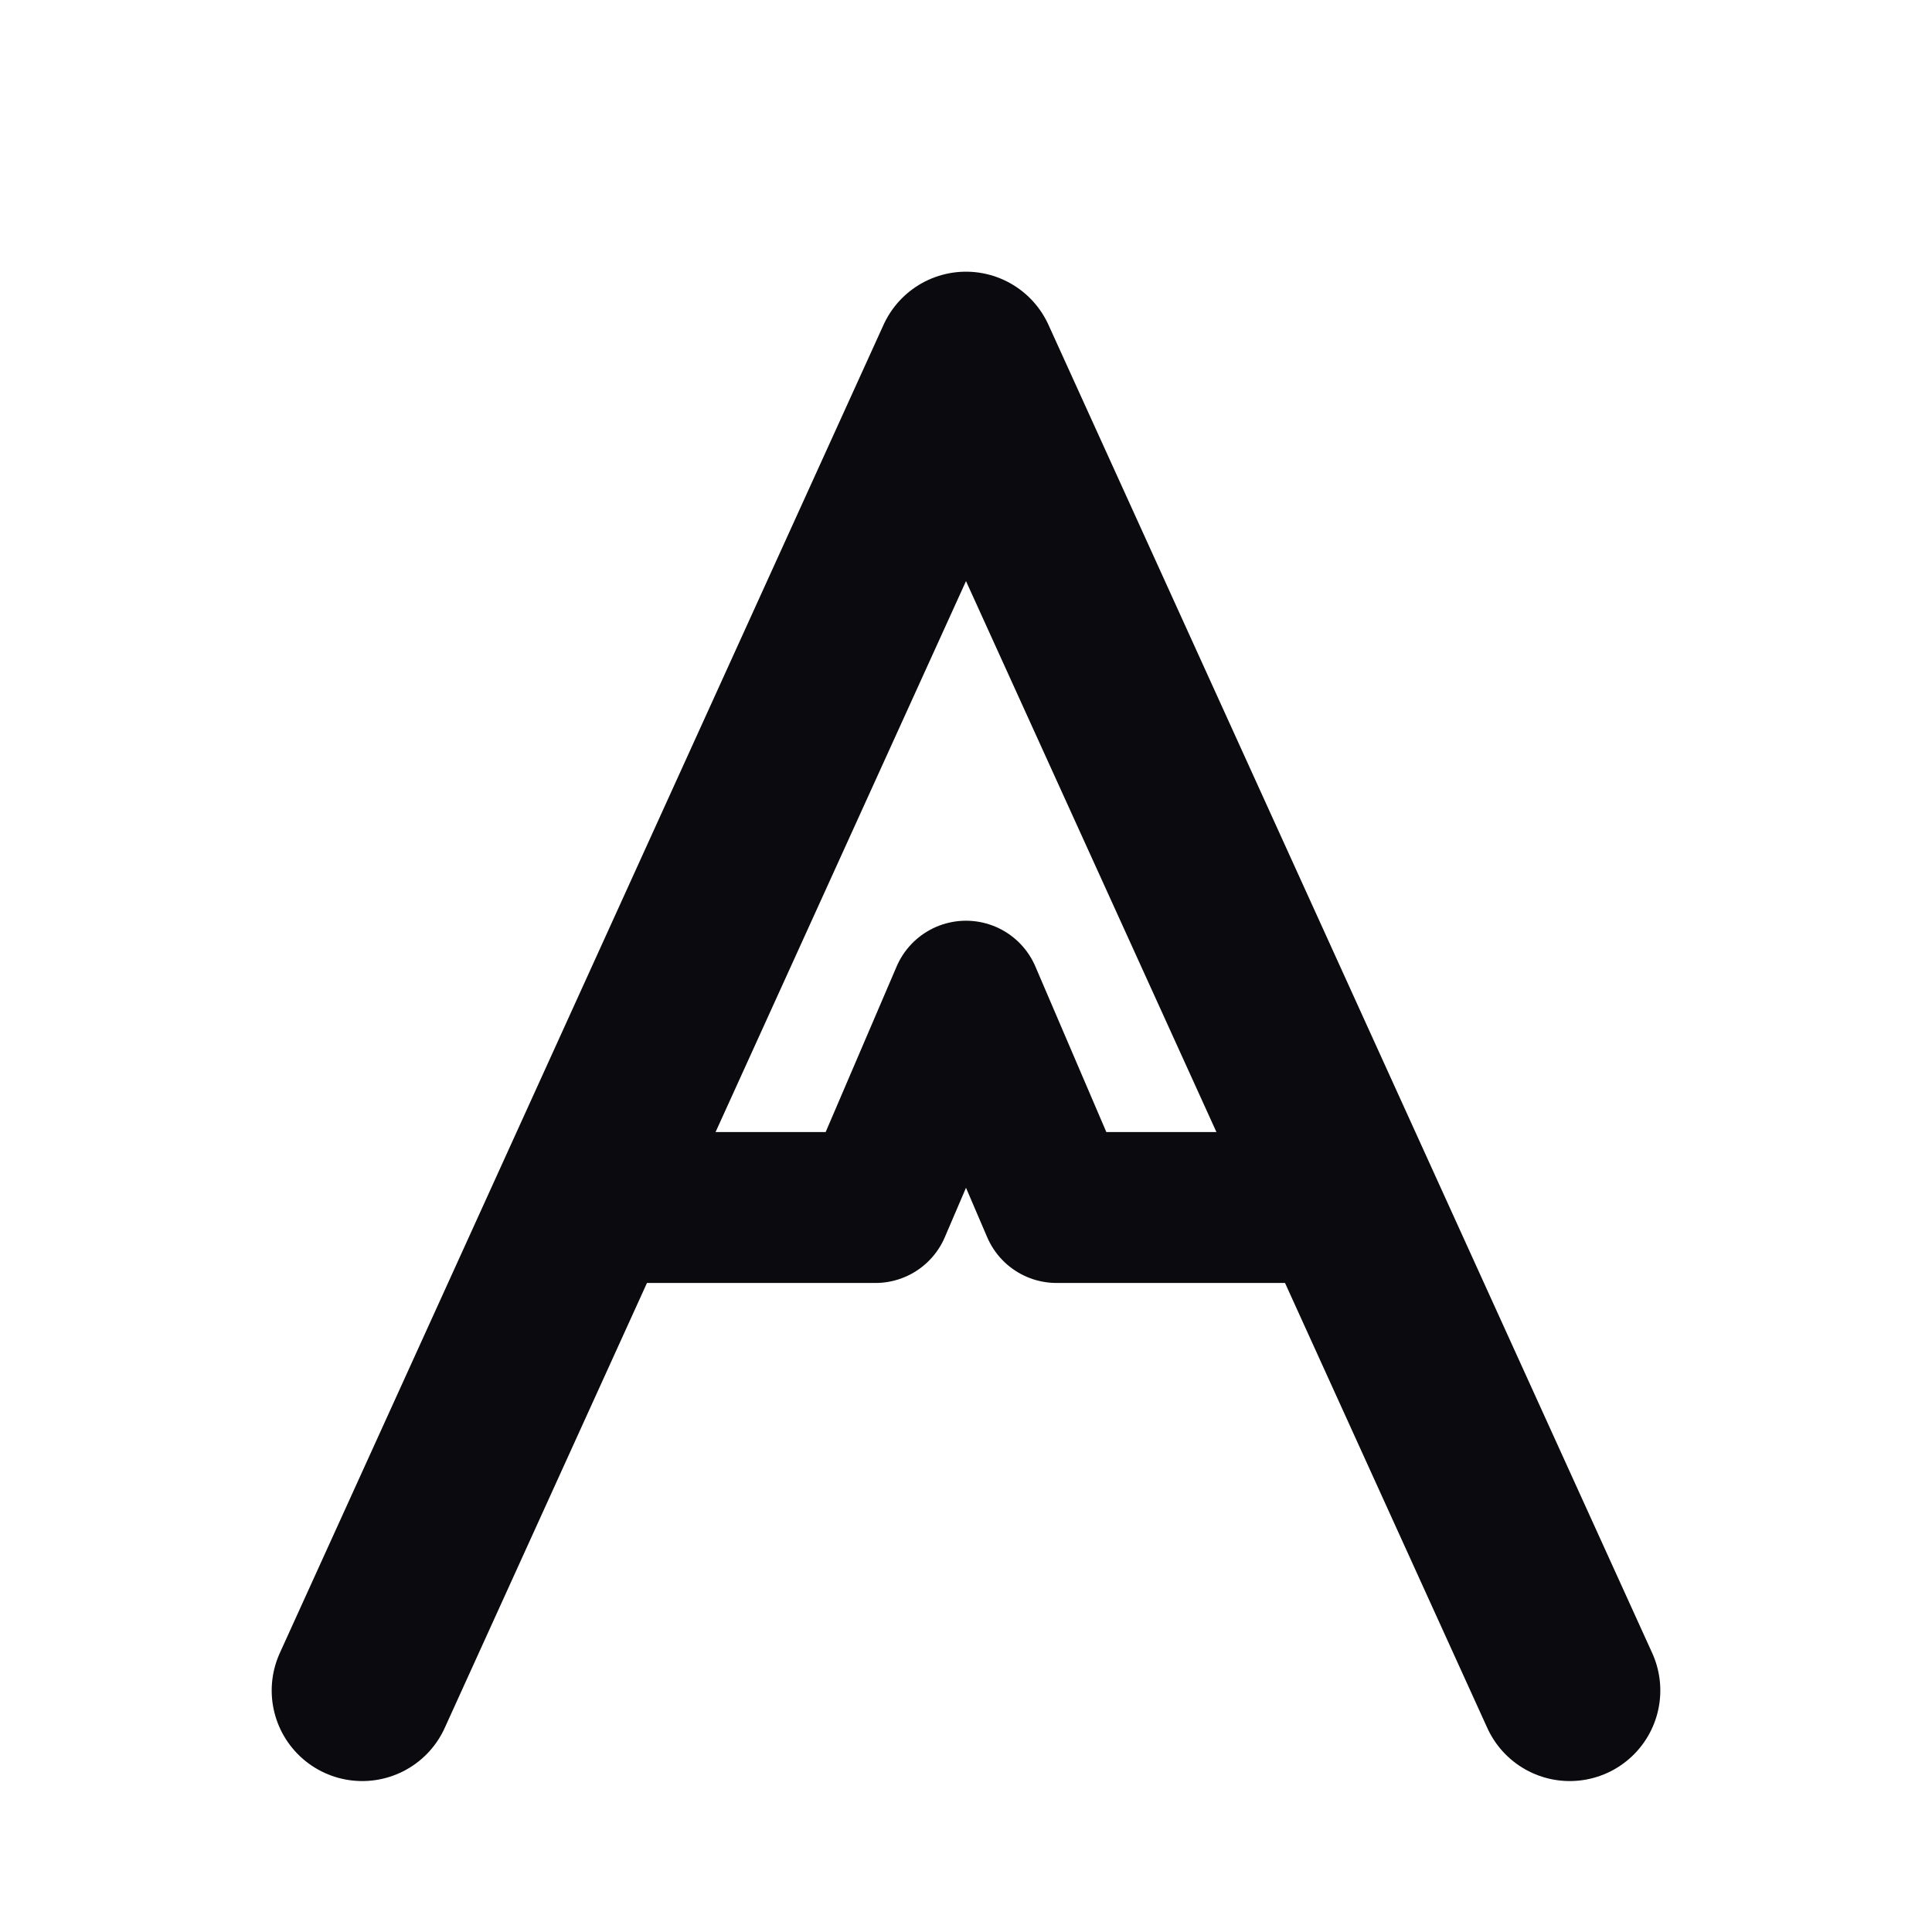
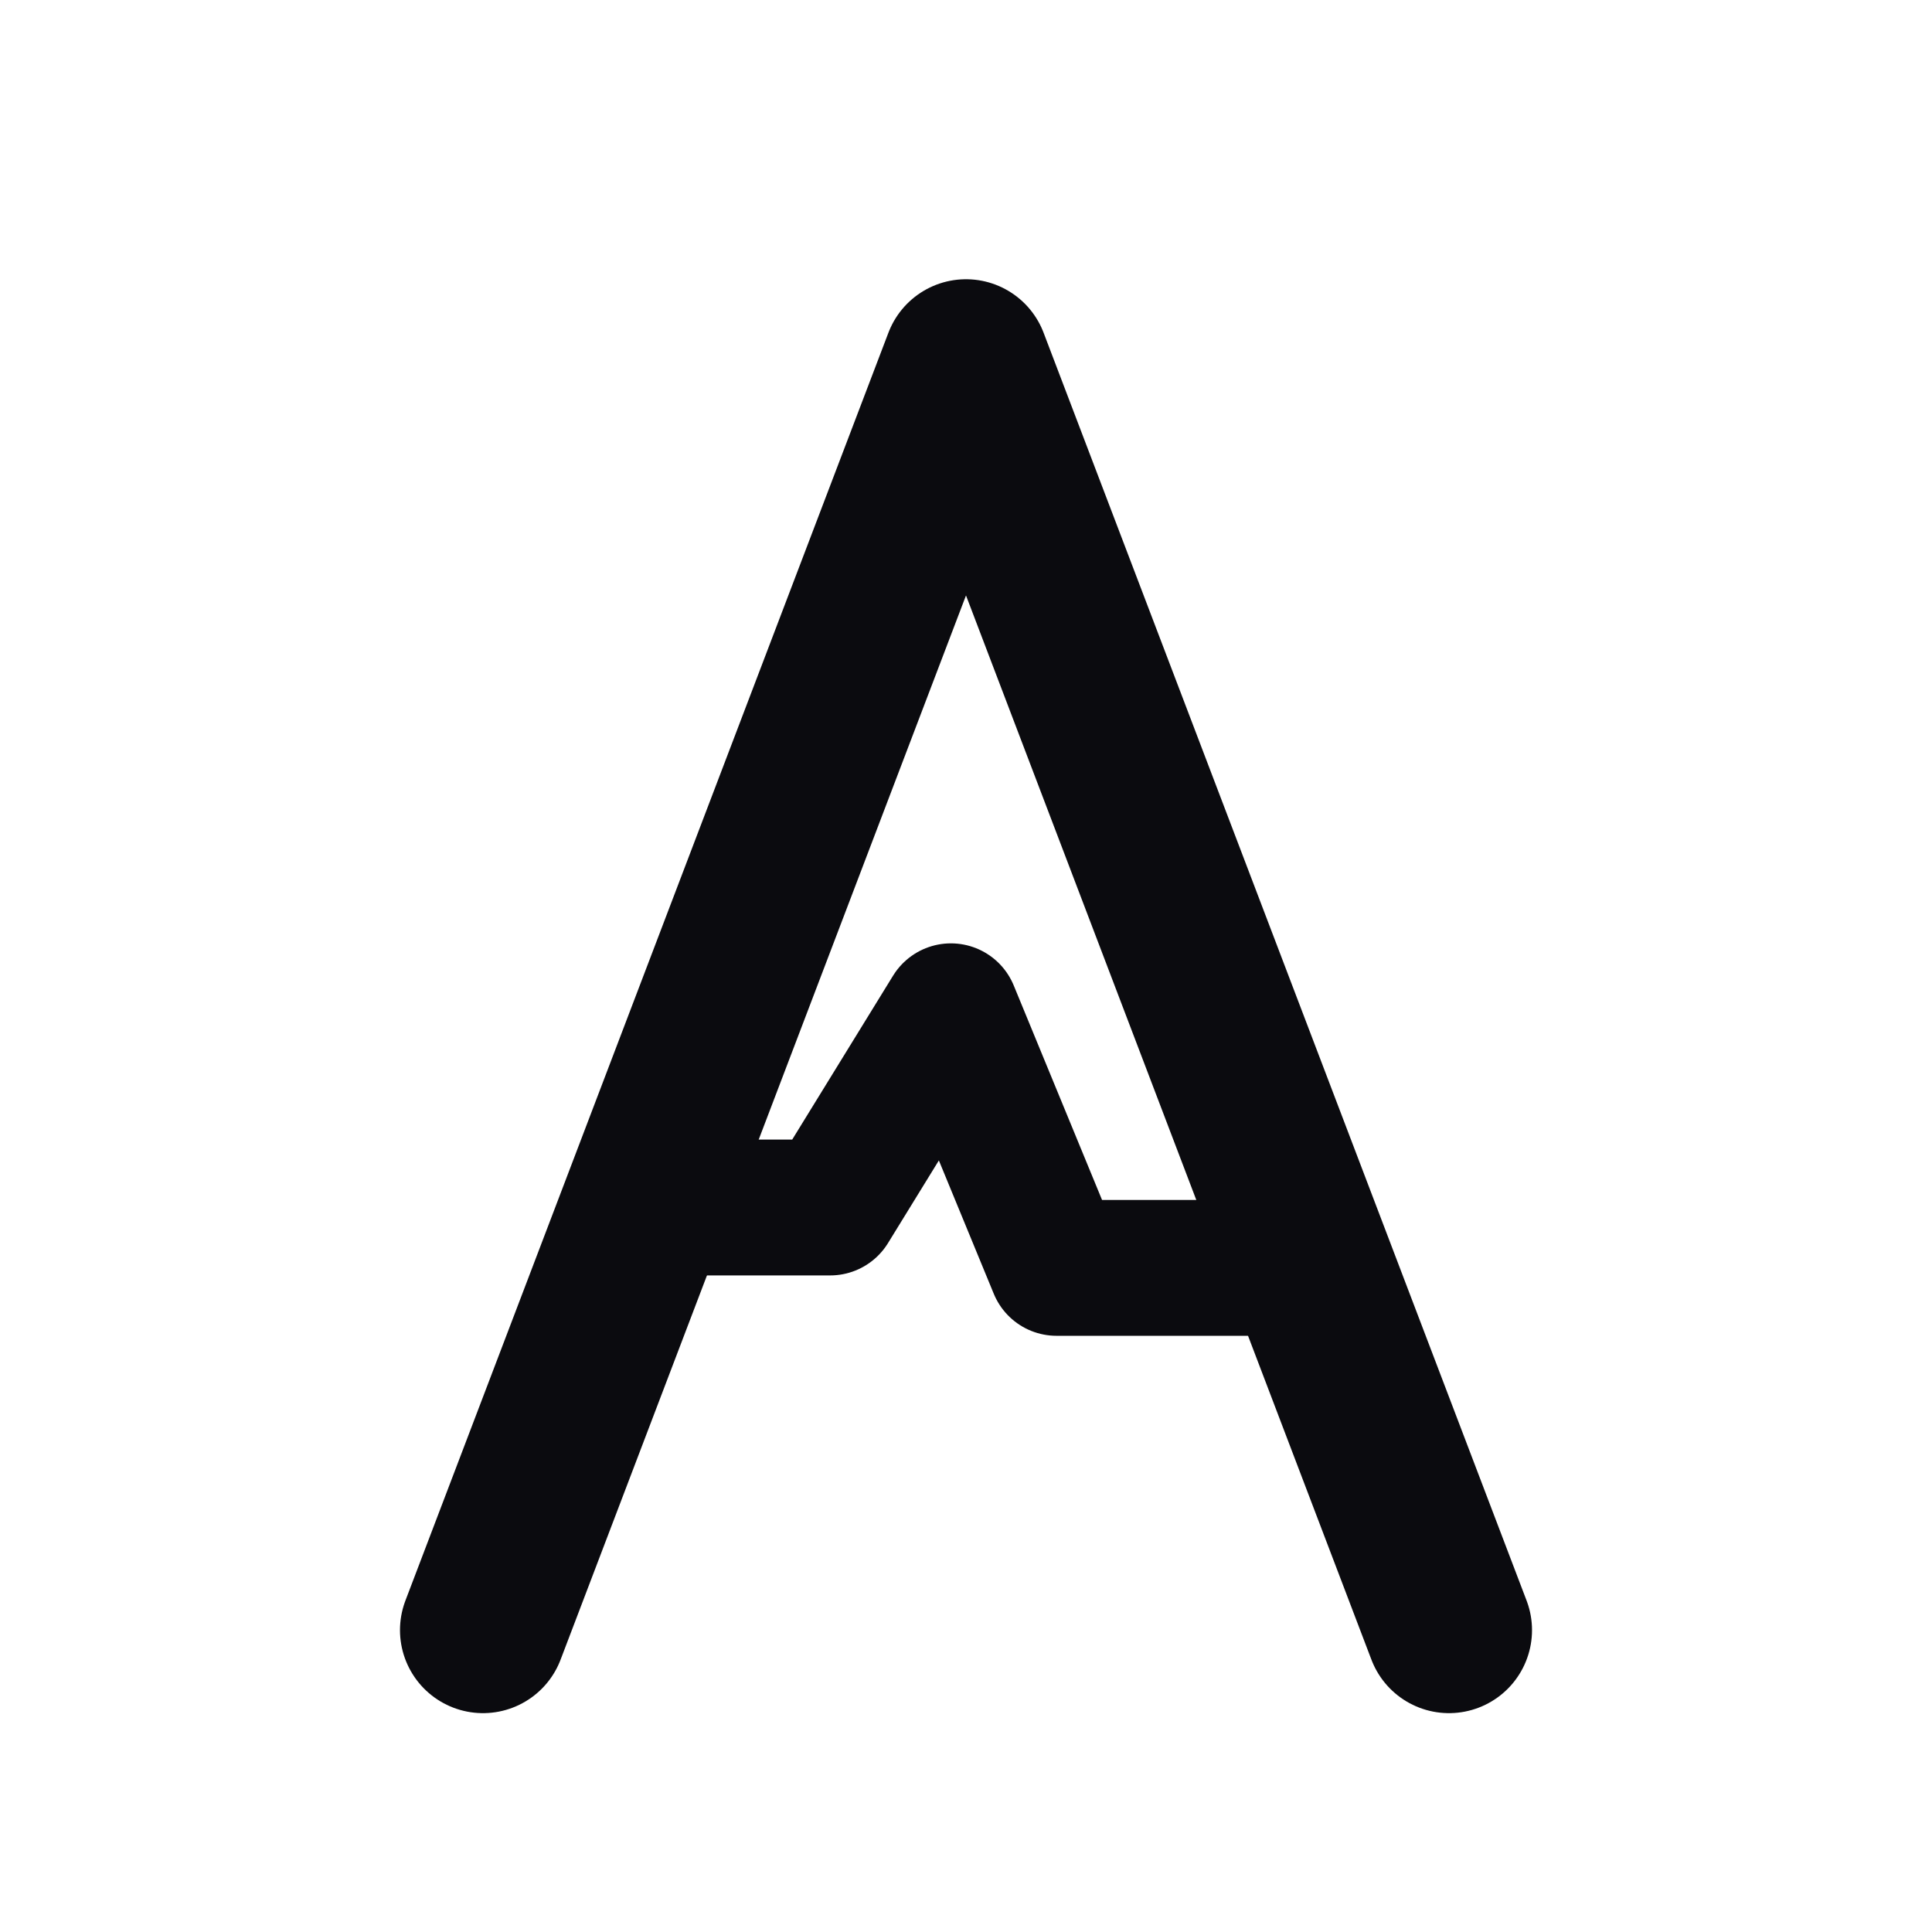
<svg xmlns="http://www.w3.org/2000/svg" viewBox="0 0 64 64" fill="none" aria-hidden="true">
  <g stroke="#0B0B0F" stroke-linecap="round" stroke-linejoin="round">
-     <path d="M12 56 L32 12 L52 56" stroke-width="6" />
-     <path d="M19.27 40 L29 40 L32 33 L35 40 L44.73 40" stroke-width="5" />
+     <path d="M16 54 L32 12 L48 54" stroke-width="5.5" />
+     <path d="M22 40 H27.5 L31.5 33.5 L35 42 H42" stroke-width="4.5" />
  </g>
</svg>
